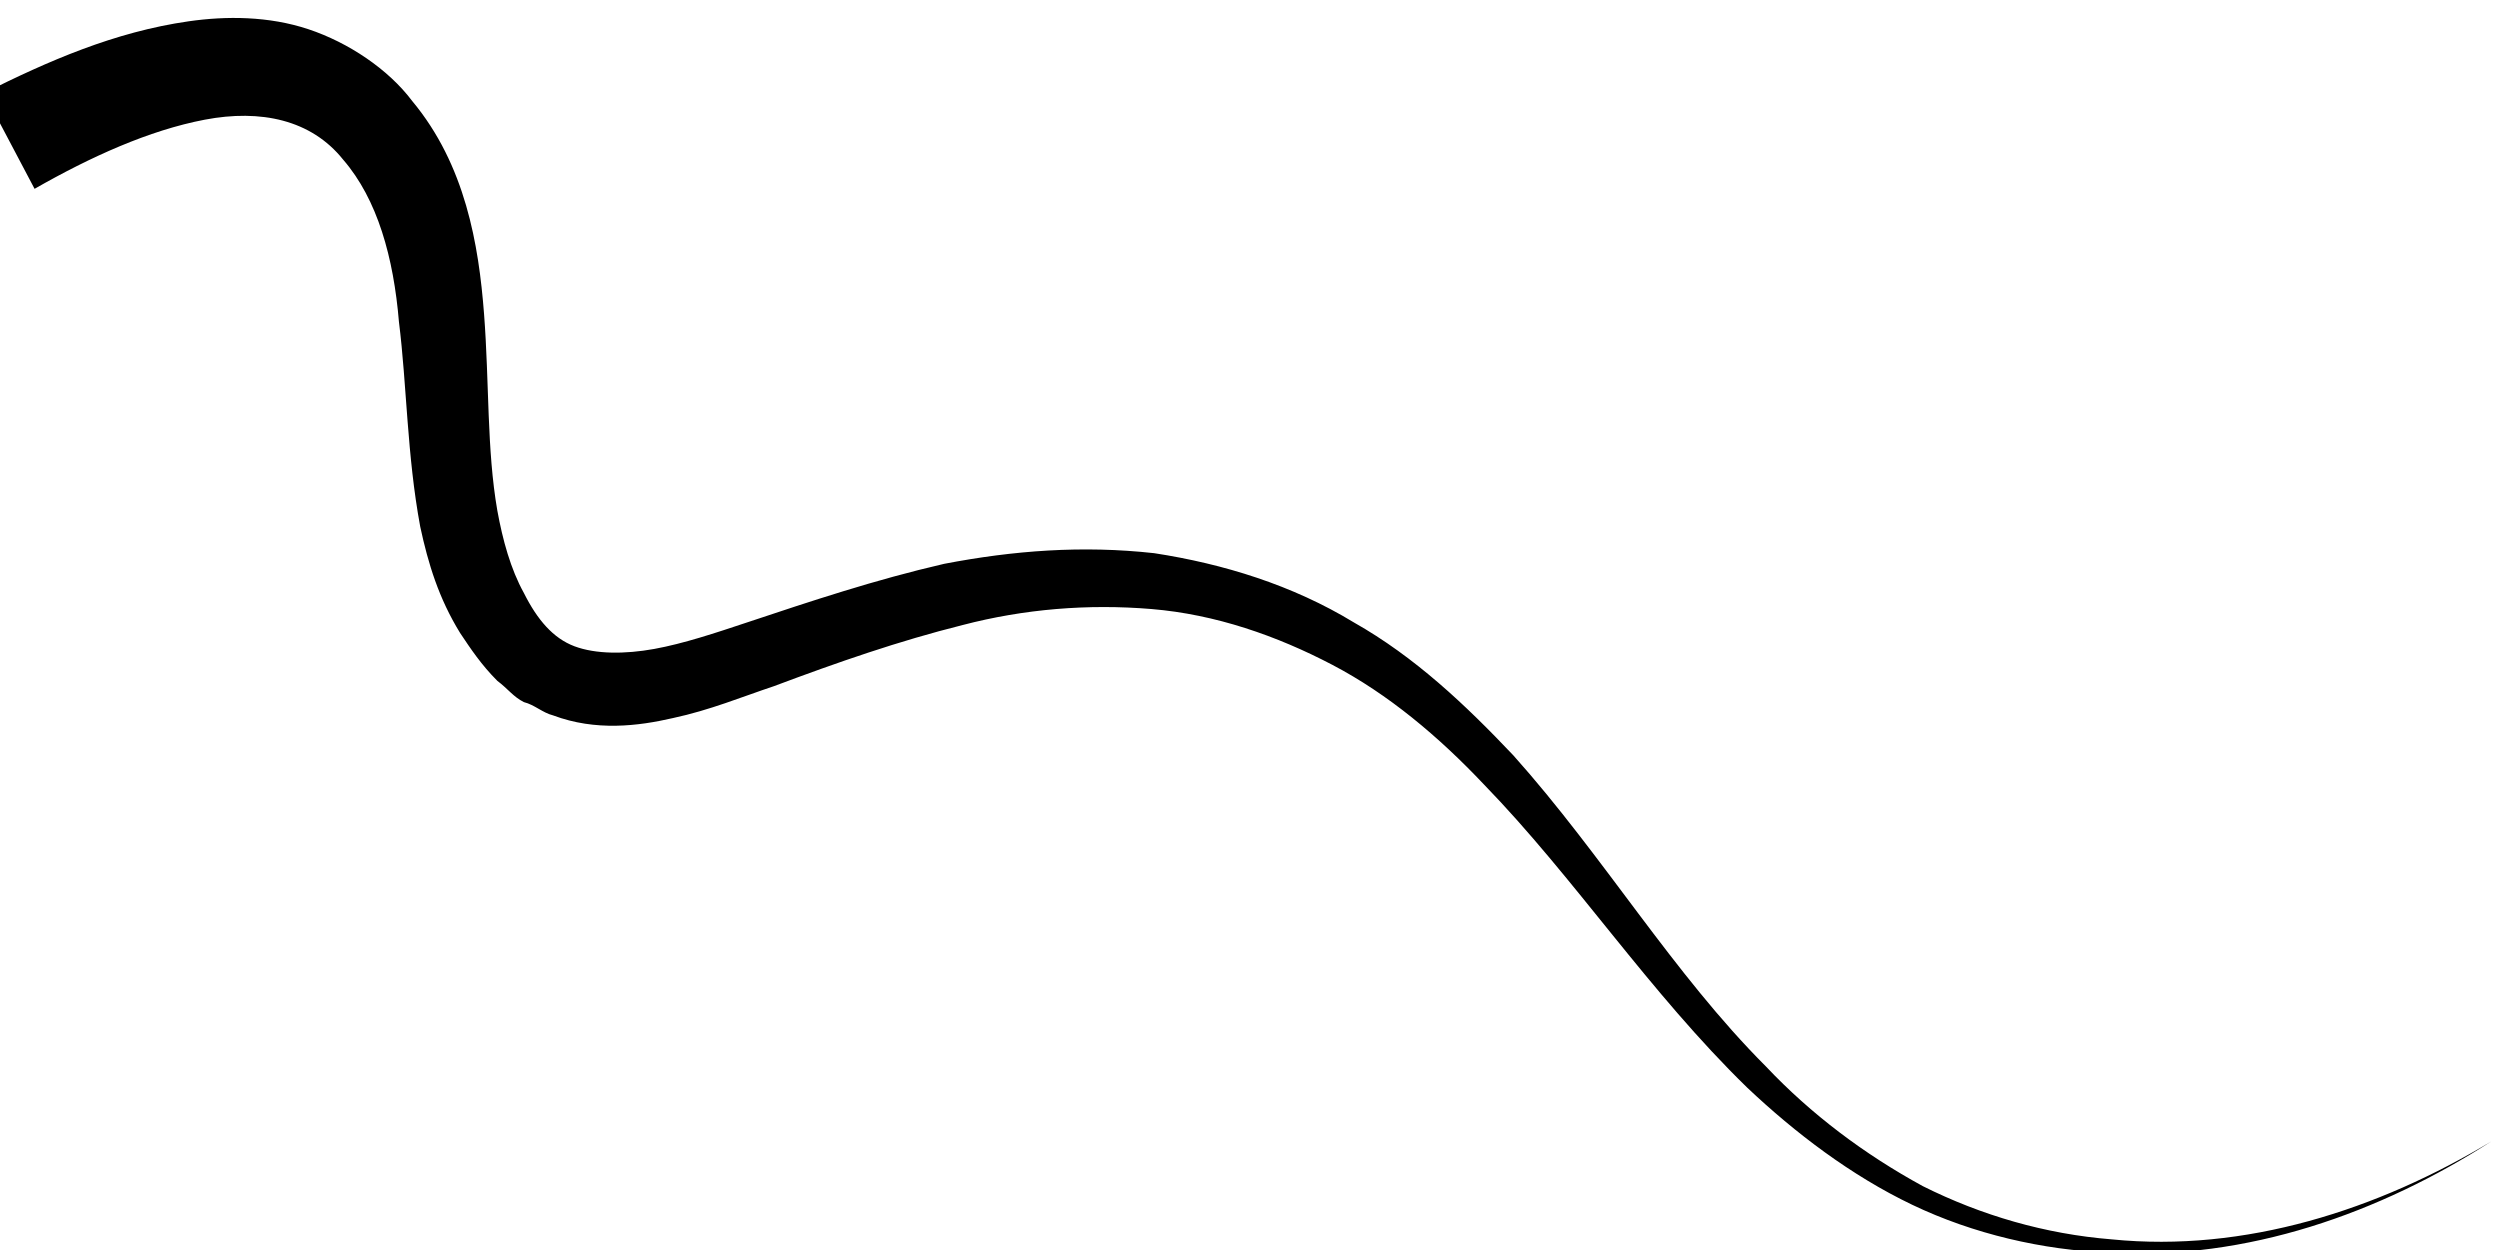
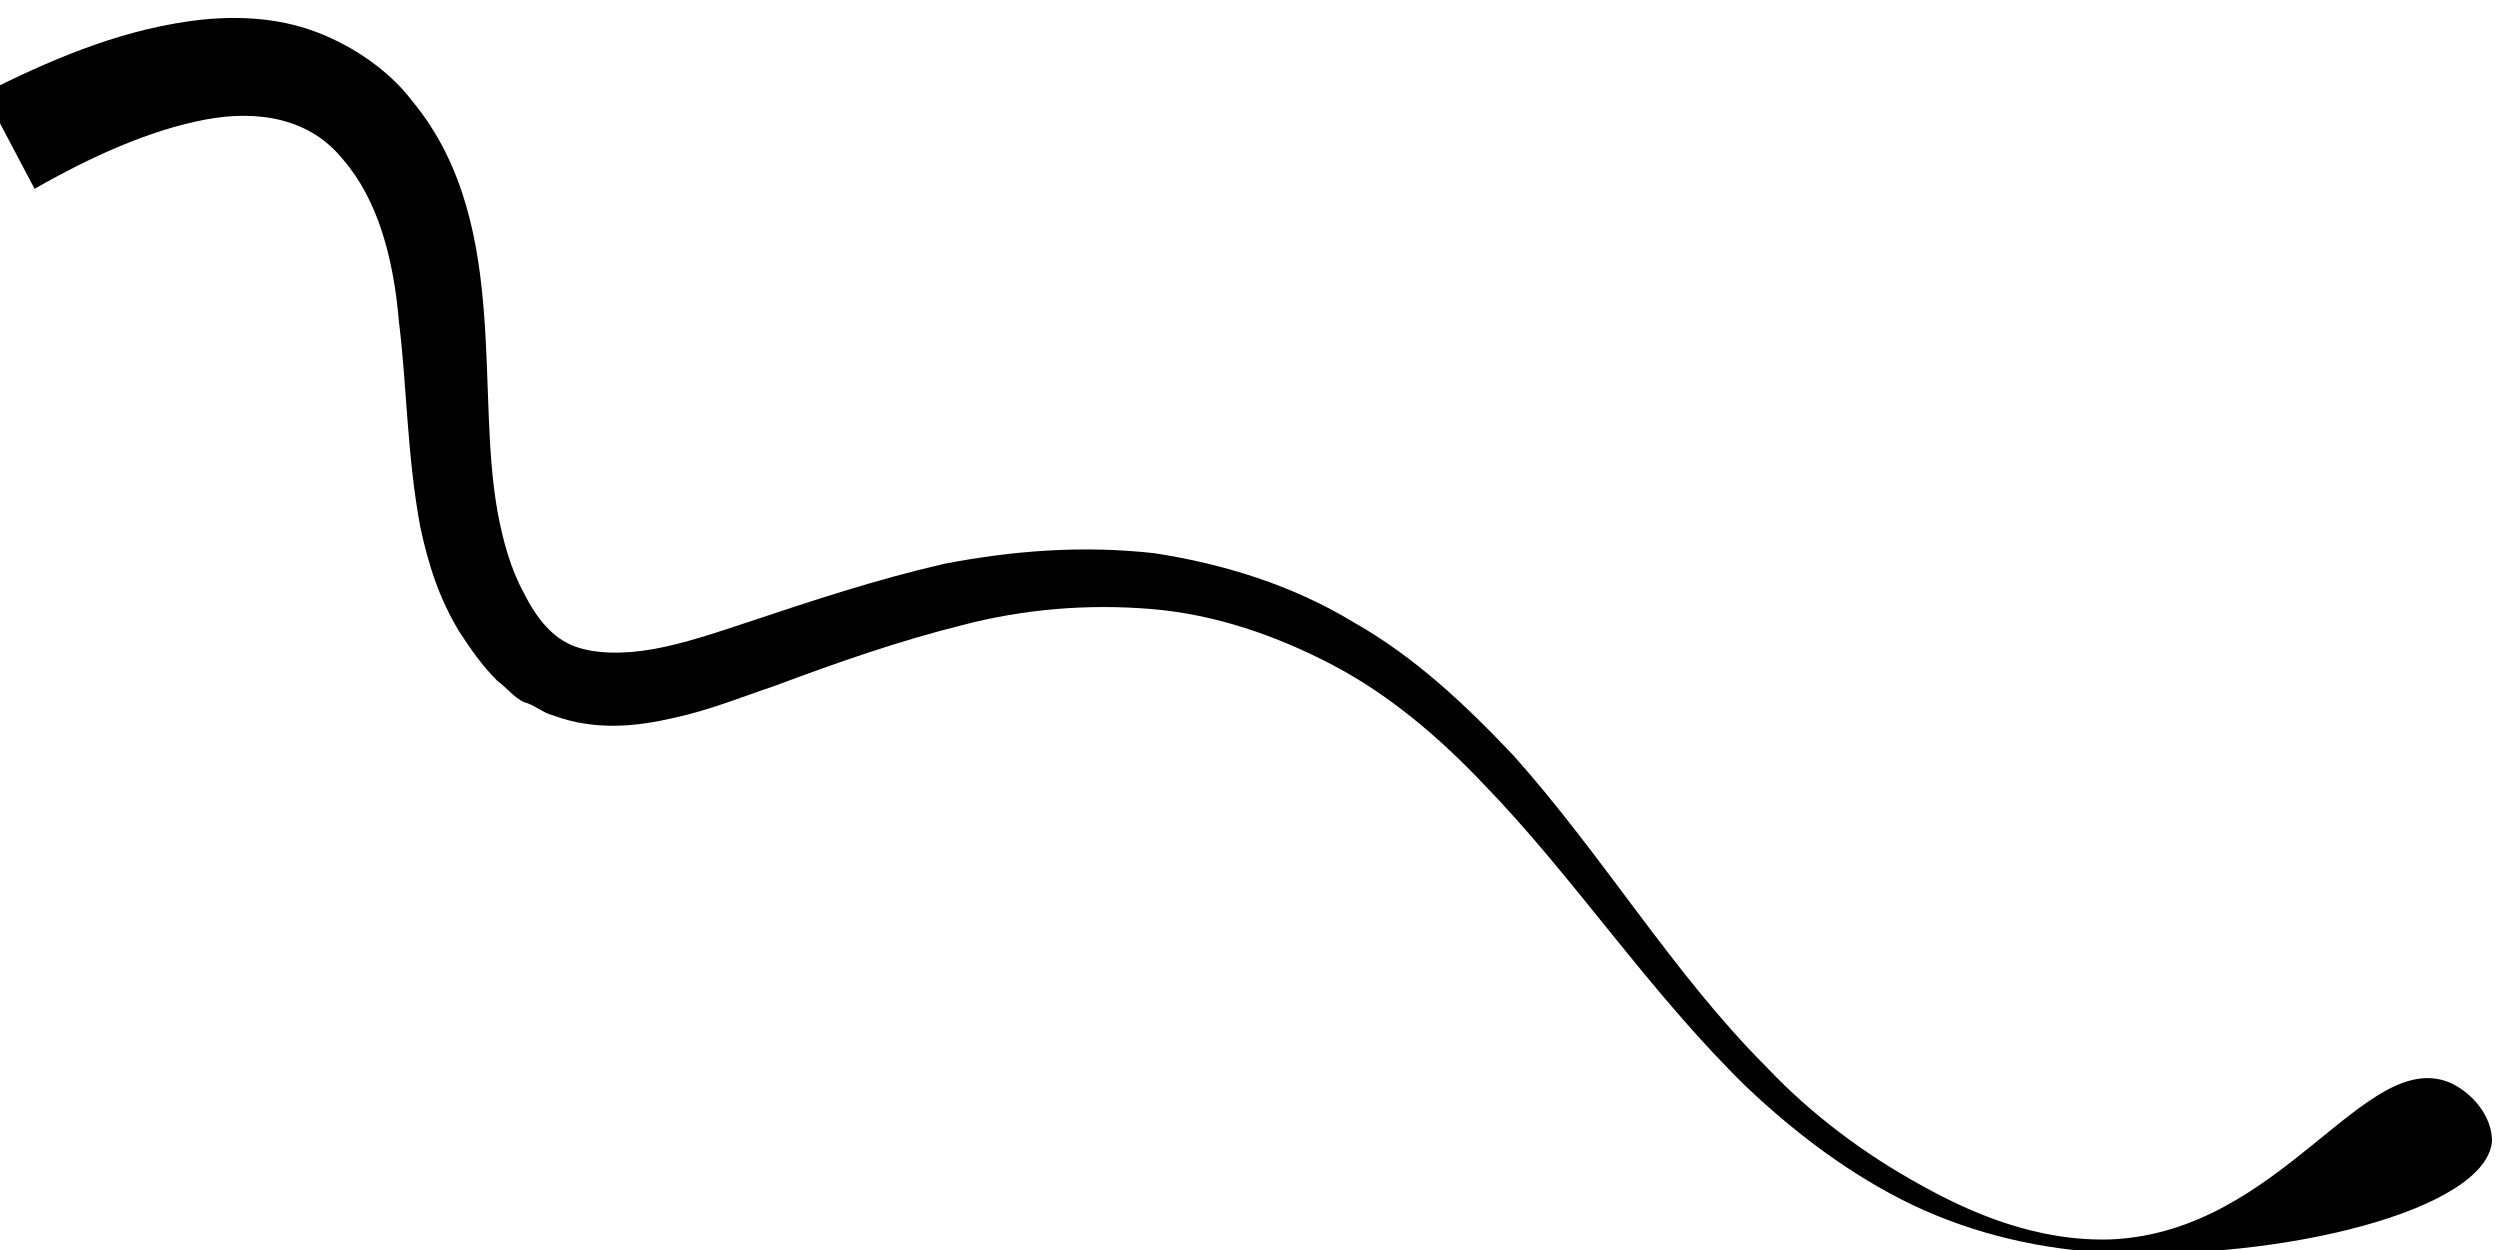
<svg xmlns="http://www.w3.org/2000/svg" version="1.2" baseProfile="tiny" id="Layer_1" x="0px" y="0px" viewBox="0 0 94 47" xml:space="preserve">
  <g>
-     <path d="M-0.6,3.5c2.4-1.2,4.9-2.3,7.7-2.7c1.4-0.2,3-0.2,4.5,0.3c1.5,0.5,3,1.5,3.9,2.7c2,2.4,2.5,5.4,2.7,8   c0.2,2.6,0.1,5.1,0.5,7.4c0.2,1.1,0.5,2.2,1,3.1c0.5,1,1.1,1.7,1.9,2c0.8,0.3,1.9,0.3,3,0.1c1.1-0.2,2.3-0.6,3.5-1   c2.4-0.8,4.8-1.6,7.4-2.2c2.6-0.5,5.2-0.7,7.9-0.4c2.6,0.4,5.2,1.2,7.5,2.6c2.3,1.3,4.2,3.1,6,5c3.4,3.8,6,8.2,9.5,11.7   c1.7,1.8,3.7,3.3,5.9,4.5c2.2,1.1,4.6,1.8,7.1,2c5,0.5,10-1.1,14.3-3.7c-4.2,2.7-9.2,4.5-14.4,4.2c-2.5-0.1-5.1-0.7-7.4-1.8   c-2.3-1.1-4.4-2.7-6.2-4.4c-3.7-3.6-6.5-7.9-9.9-11.4c-1.7-1.8-3.6-3.4-5.7-4.5c-2.1-1.1-4.4-1.9-6.8-2.1c-2.4-0.2-4.8,0-7.1,0.6   c-2.4,0.6-4.7,1.4-7.1,2.3c-1.2,0.4-2.4,0.9-3.8,1.2c-1.3,0.3-2.9,0.5-4.5-0.1c-0.4-0.1-0.7-0.4-1.1-0.5c-0.4-0.2-0.6-0.5-1-0.8   c-0.6-0.6-1-1.2-1.4-1.8c-0.8-1.3-1.2-2.6-1.5-4c-0.5-2.7-0.5-5.3-0.8-7.7c-0.2-2.4-0.8-4.6-2.1-6.1c-1.2-1.5-3.1-1.9-5.2-1.5   C5.6,4.9,3.4,5.9,1.3,7.1L-0.6,3.5z" />
+     <path d="M-0.6,3.5c2.4-1.2,4.9-2.3,7.7-2.7c1.4-0.2,3-0.2,4.5,0.3s3,1.5,3.9,2.7c2,2.4,2.5,5.4,2.7,8c0.2,2.6,0.1,5.1,0.5,7.4   c0.2,1.1,0.5,2.2,1,3.1c0.5,1,1.1,1.7,1.9,2s1.9,0.3,3,0.1c1.1-0.2,2.3-0.6,3.5-1c2.4-0.8,4.8-1.6,7.4-2.2c2.6-0.5,5.2-0.7,7.9-0.4   c2.6,0.4,5.2,1.2,7.5,2.6c2.3,1.3,4.2,3.1,6,5c3.4,3.8,6,8.2,9.5,11.7c1.7,1.8,3.7,3.3,5.9,4.5c1.8,1,4.3,2.1,7.1,2   c6.4-0.3,9.5-7.2,12.7-5.9c0.9,0.4,1.6,1.3,1.6,2.2c-0.2,2.6-7.9,4.5-14.4,4.2c-2.5-0.1-5.1-0.7-7.4-1.8s-4.4-2.7-6.2-4.4   c-3.7-3.6-6.5-7.9-9.9-11.4c-1.7-1.8-3.6-3.4-5.7-4.5c-2.1-1.1-4.4-1.9-6.8-2.1c-2.4-0.2-4.8,0-7.1,0.6c-2.4,0.6-4.7,1.4-7.1,2.3   c-1.2,0.4-2.4,0.9-3.8,1.2c-1.3,0.3-2.9,0.5-4.5-0.1c-0.4-0.1-0.7-0.4-1.1-0.5c-0.4-0.2-0.6-0.5-1-0.8c-0.6-0.6-1-1.2-1.4-1.8   c-0.8-1.3-1.2-2.6-1.5-4c-0.5-2.7-0.5-5.3-0.8-7.7c-0.2-2.4-0.8-4.6-2.1-6.1c-1.2-1.5-3.1-1.9-5.2-1.5C5.6,4.9,3.4,5.9,1.3,7.1   L-0.6,3.5z" />
  </g>
</svg>
